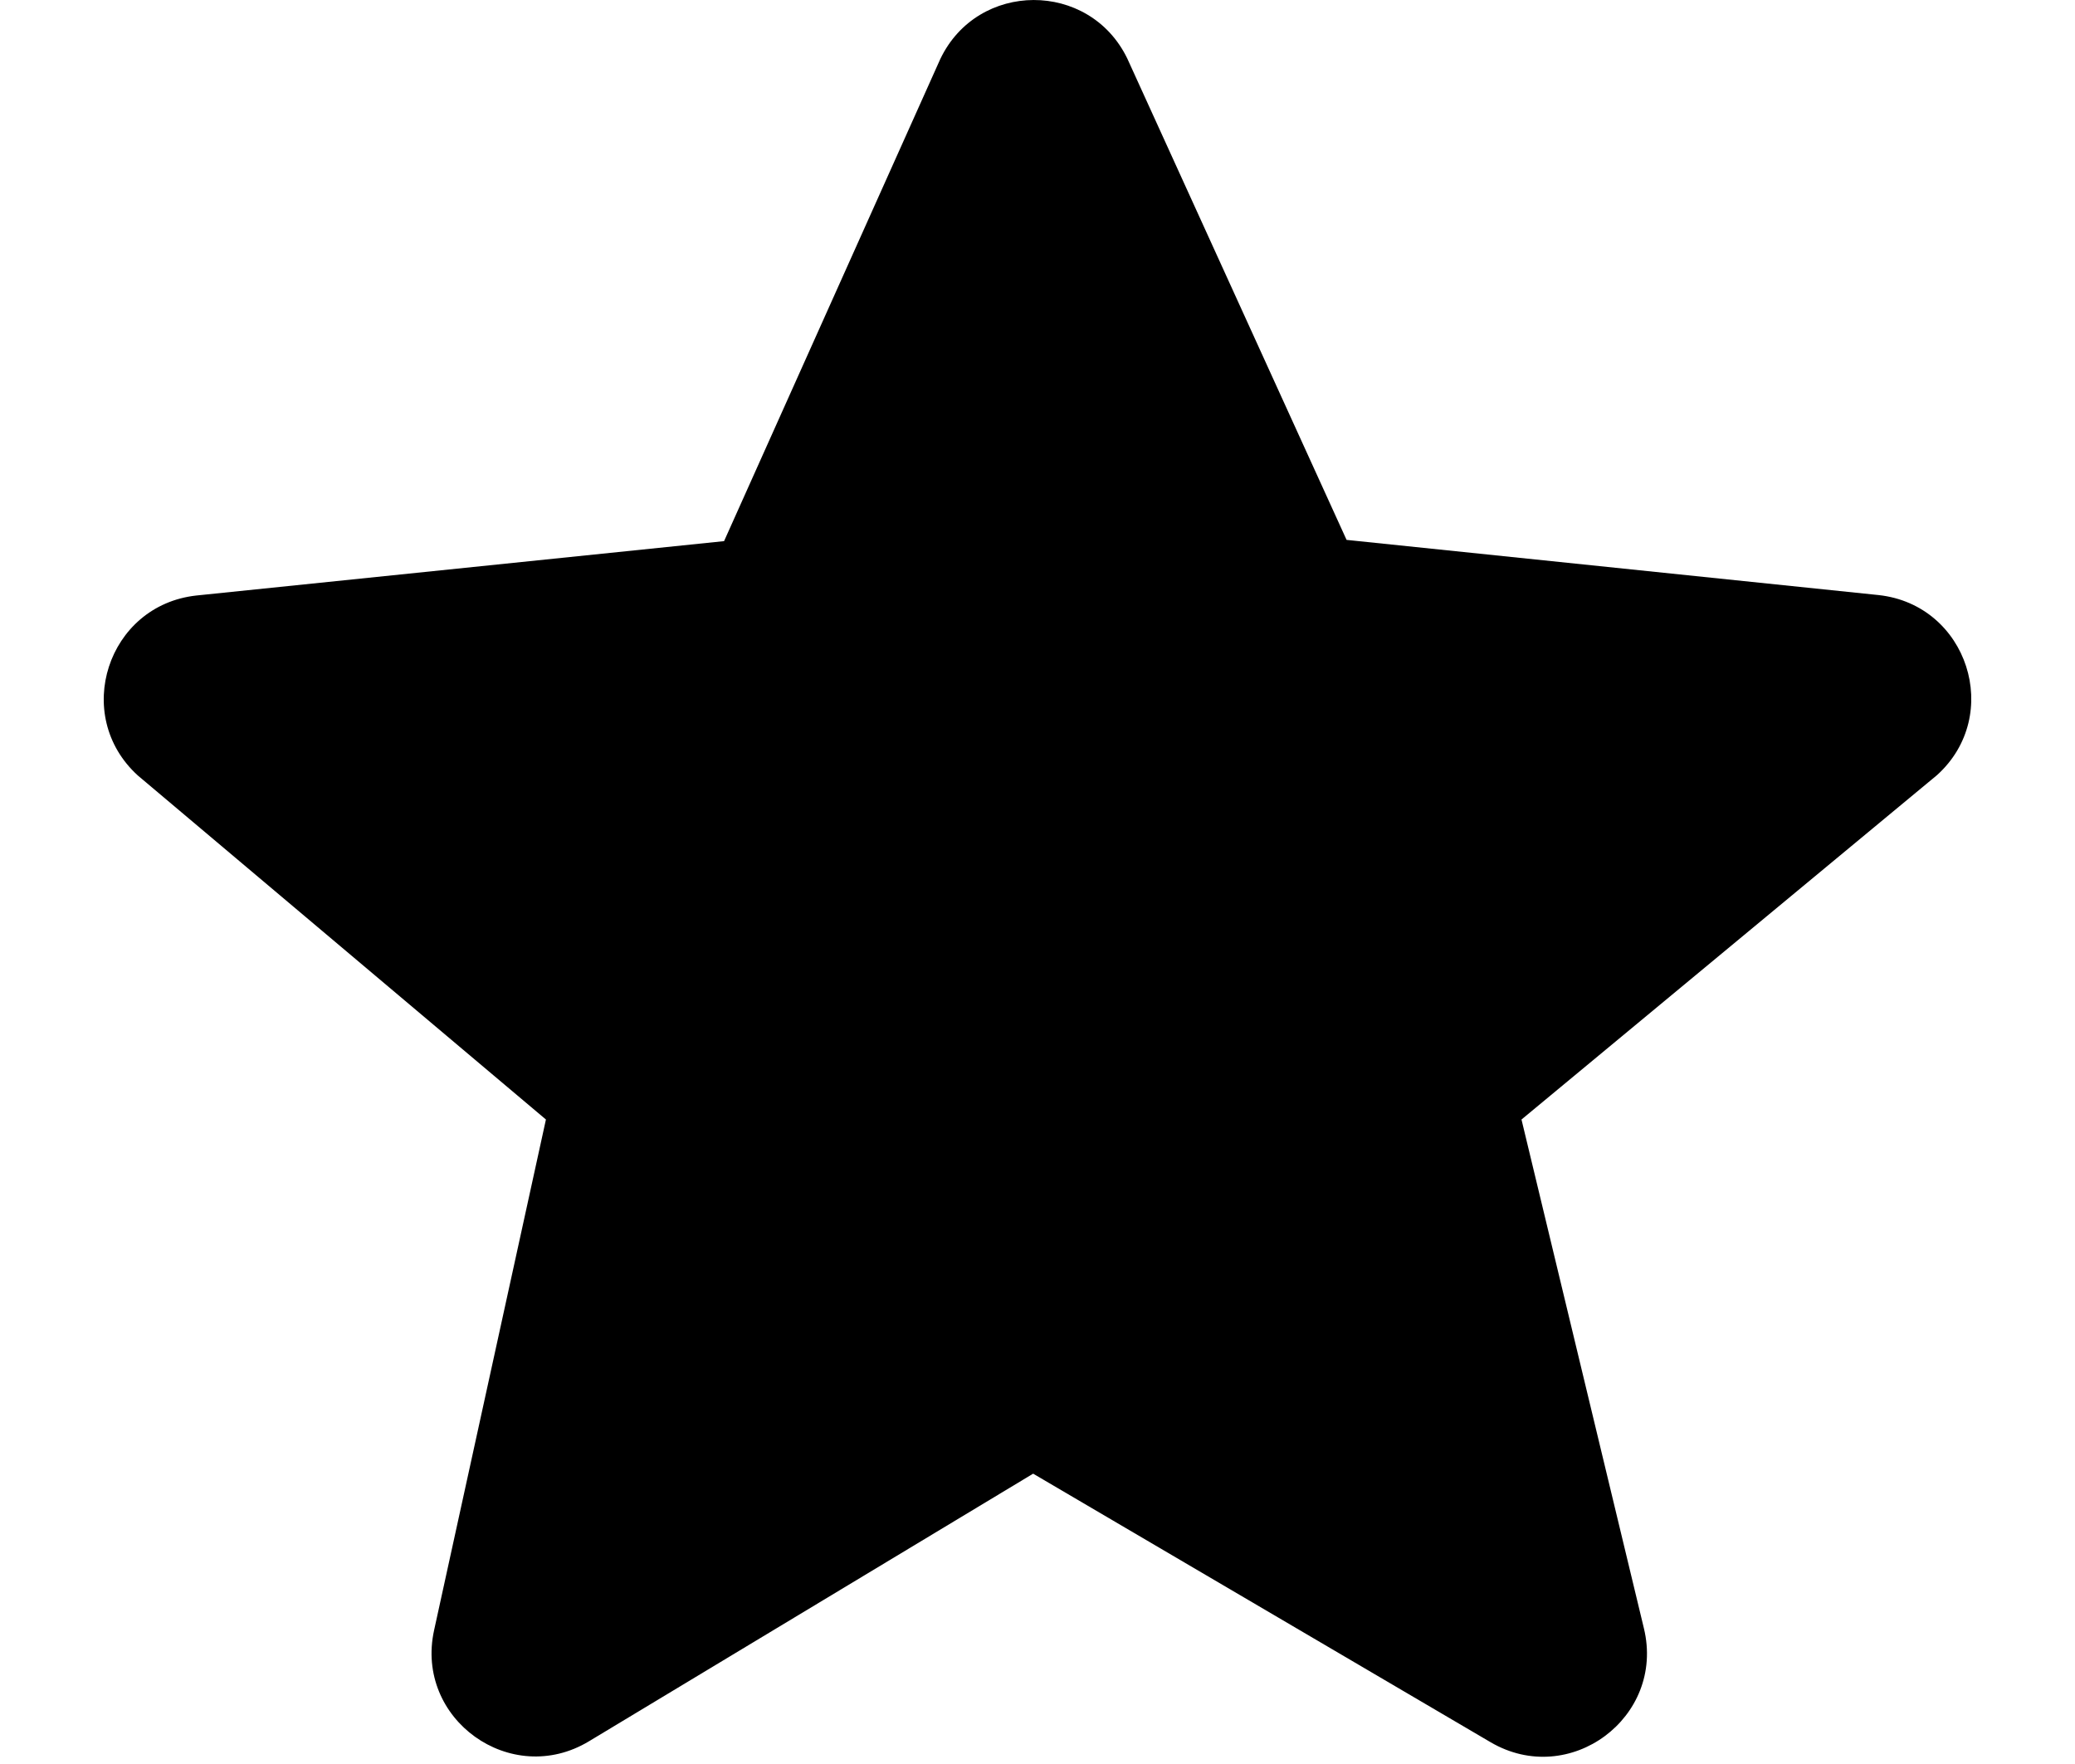
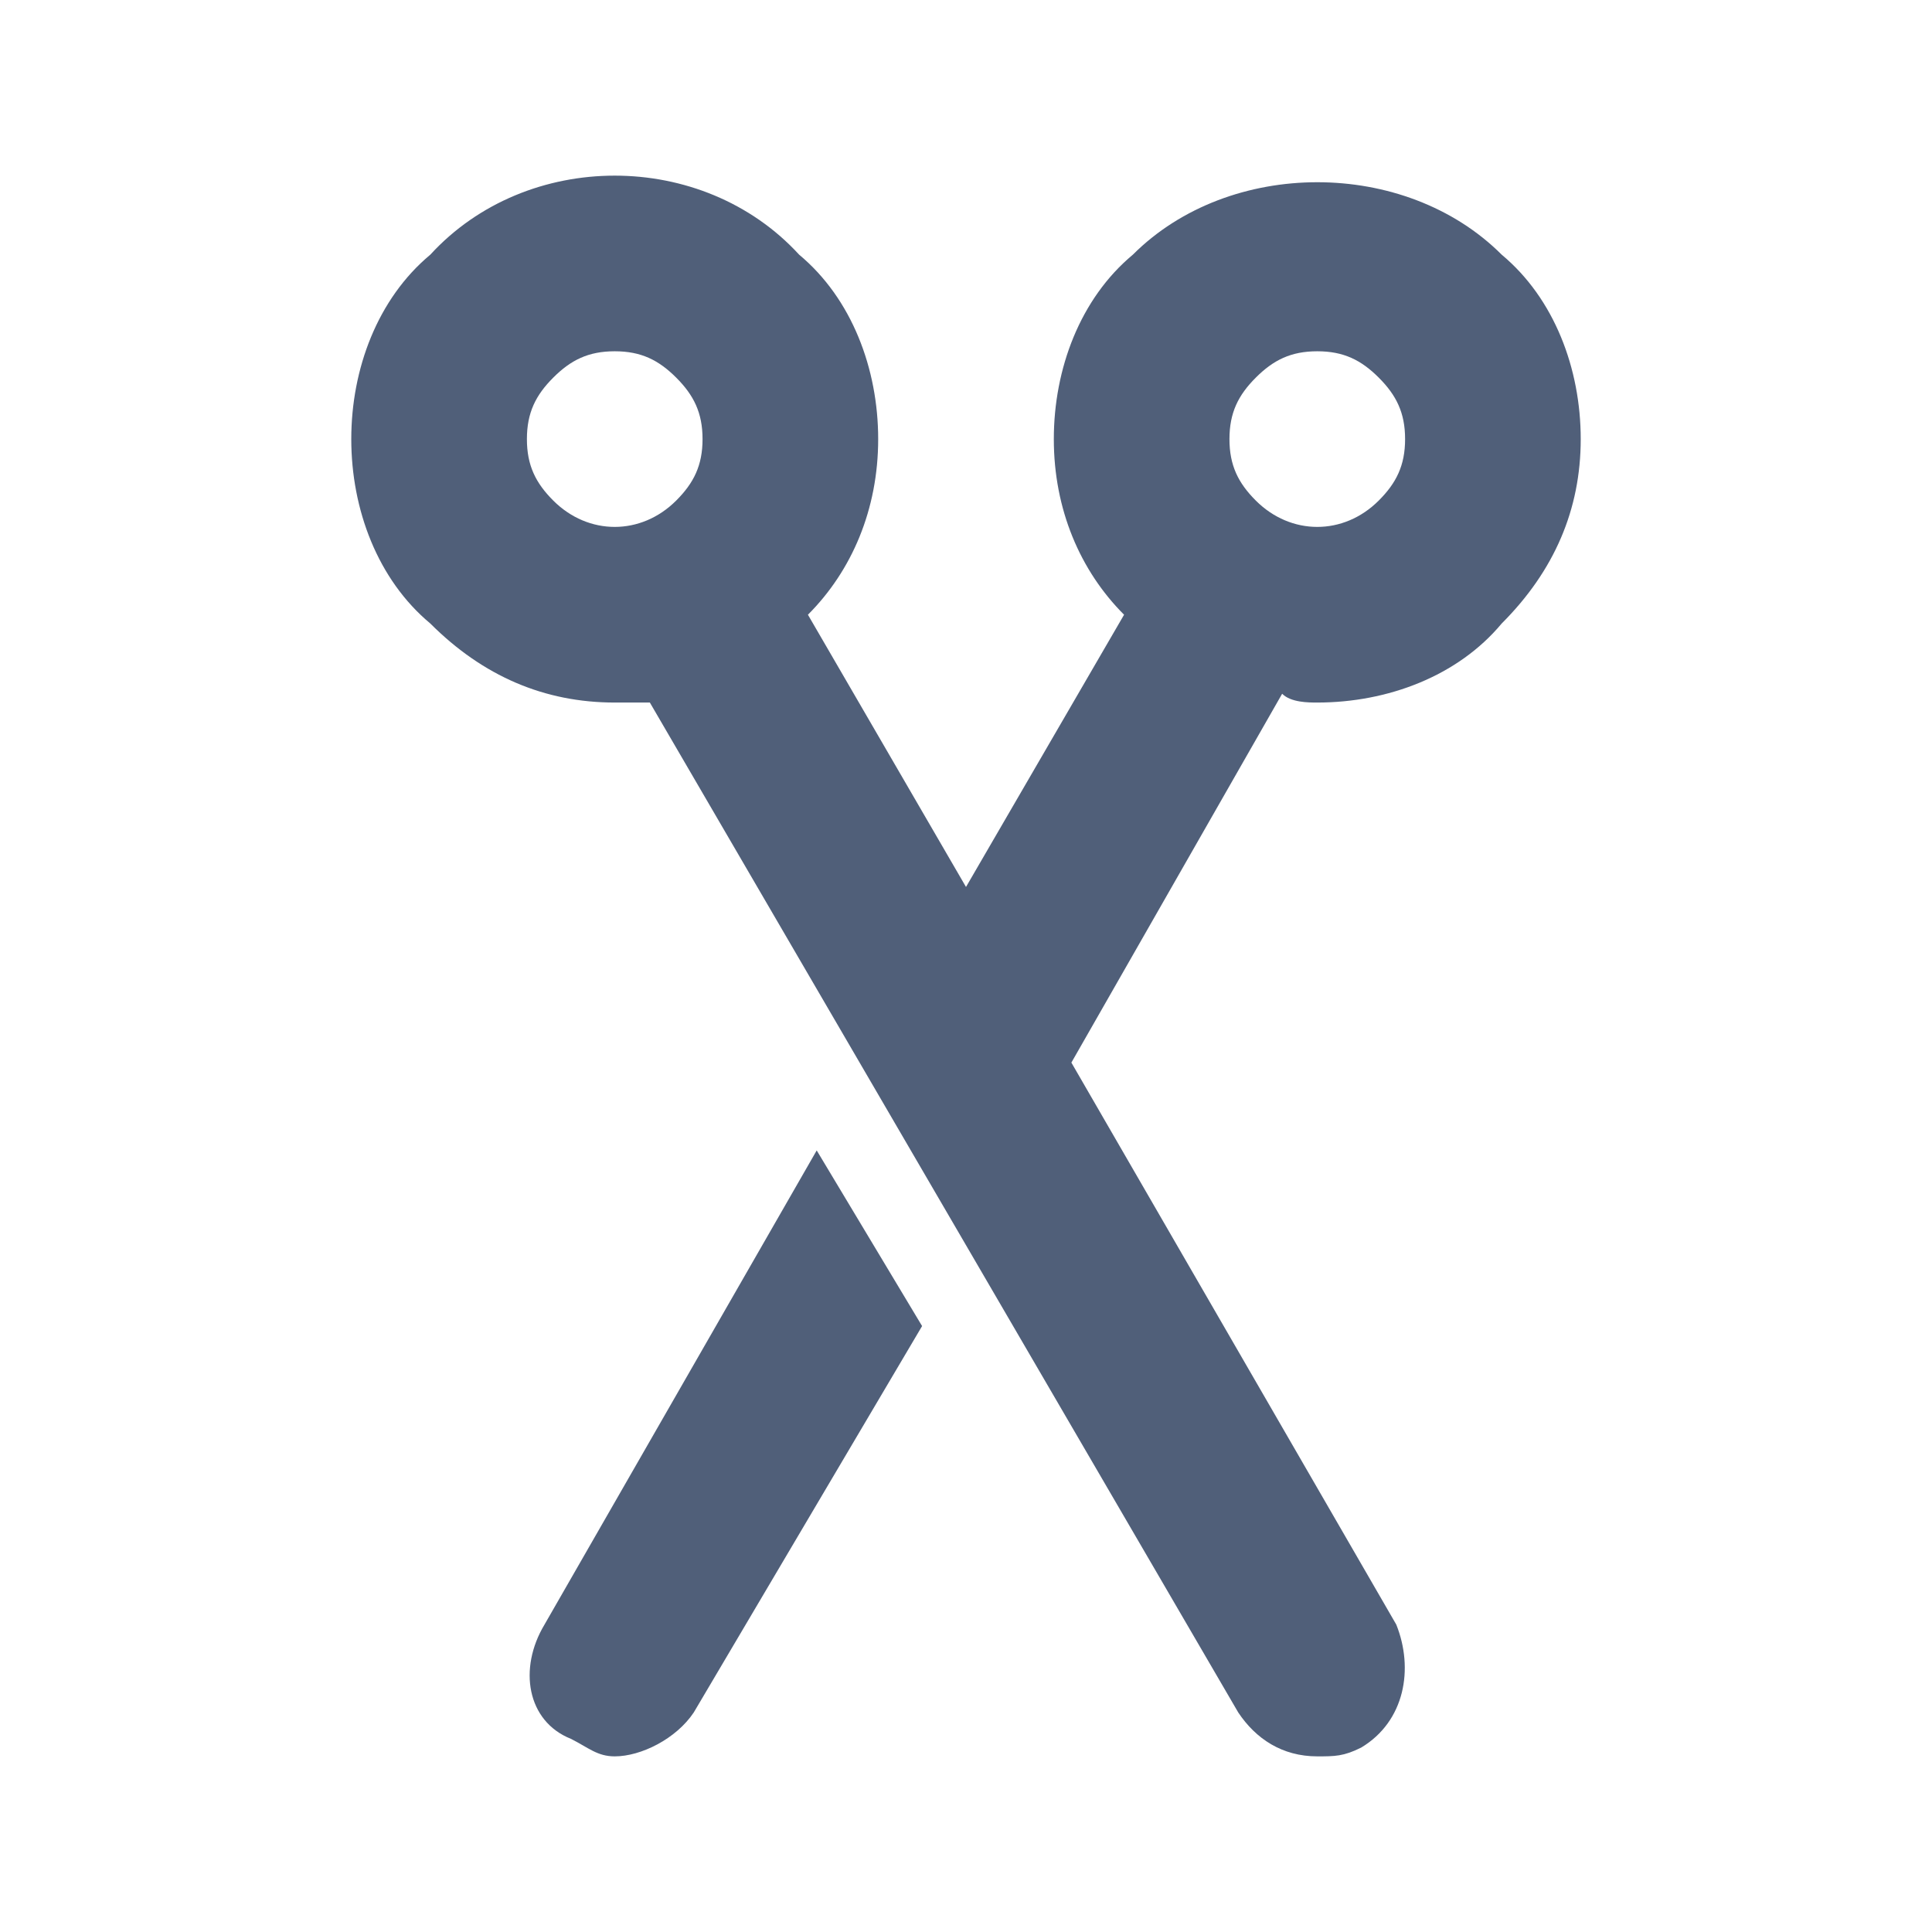
- <svg xmlns="http://www.w3.org/2000/svg" width="20px" height="17px" viewBox="31 171 20 17" version="1.1">
+ <svg xmlns="http://www.w3.org/2000/svg" width="22px" height="22px" viewBox="-1 -1 22 22" version="1.1">
  <defs />
-   <path d="M43.979,176.203 L41.865,171.563 C41.499,170.81 40.424,170.813 40.063,171.569 L37.979,176.215 L32.893,176.739 C32.035,176.833 31.691,177.895 32.329,178.474 L36.262,181.789 L35.184,186.711 C34.996,187.568 35.925,188.234 36.677,187.781 L40.958,185.202 L45.367,187.79 C46.128,188.236 47.052,187.551 46.845,186.693 L45.665,181.789 L49.67,178.47 C50.309,177.892 49.966,176.83 49.109,176.735 L43.979,176.203 Z" id="Fill-1" stroke="none" fill="currentColor" fill-rule="evenodd" />
+   <g id="snippets" stroke="none" stroke-width="1" fill="none" fill-rule="evenodd">
+     <g id="Layer_1" fill="#505F79">
+       <g id="Boards" transform="translate(3, 1)">
+         <path d="M11,6 C11.8,6 12.6,5.7 13.1,5.1 C13.7,4.5 14,3.8 14,3 C14,2.2 13.7,1.4 13.1,0.9 C12,-0.2 10,-0.2 8.9,0.9 C8.3,1.4 8,2.2 8,3 C8,3.8 8.3,4.5 8.8,5 L7,8.1 L5.2,5 C5.7,4.5 6,3.8 6,3 C6,2.2 5.7,1.4 5.1,0.9 C4,-0.3 2,-0.3 0.9,0.9 C0.3,1.4 0,2.2 0,3 C0,3.8 0.3,4.6 0.9,5.1 C1.5,5.7 2.2,6 3,6 L3.4,6 L10.1,17.5 C10.3,17.8 10.6,18 11,18 C11.2,18 11.3,18 11.5,17.9 C12,17.6 12.1,17 11.9,16.5 L8.2,10.1 L10.6,5.9 C10.7,6 10.9,6 11,6 L11,6 Z M3.7,3.7 C3.3,4.1 2.7,4.1 2.3,3.7 C2.1,3.5 2,3.3 2,3 C2,2.7 2.1,2.5 2.3,2.3 C2.5,2.1 2.7,2 3,2 C3.3,2 3.5,2.1 3.7,2.3 C3.9,2.5 4,2.7 4,3 C4,3.3 3.9,3.5 3.7,3.7 L3.7,3.7 Z M10.3,2.3 C10.5,2.1 10.7,2 11,2 C11.3,2 11.5,2.1 11.7,2.3 C11.9,2.5 12,2.7 12,3 C12,3.3 11.9,3.5 11.7,3.7 C11.3,4.1 10.7,4.1 10.3,3.7 C10.1,3.5 10,3.3 10,3 C10,2.7 10.1,2.5 10.3,2.3 L10.3,2.3 Z" id="Shape" />
+         <path d="M5.3,11.1 L2.2,16.5 C1.9,17 2,17.6 2.5,17.8 C2.7,17.9 2.8,18 3,18 C3.3,18 3.7,17.8 3.9,17.5 L6.5,13.1 L5.3,11.1 L5.3,11.1 Z" id="Shape" />
+       </g>
+     </g>
+   </g>
</svg>
